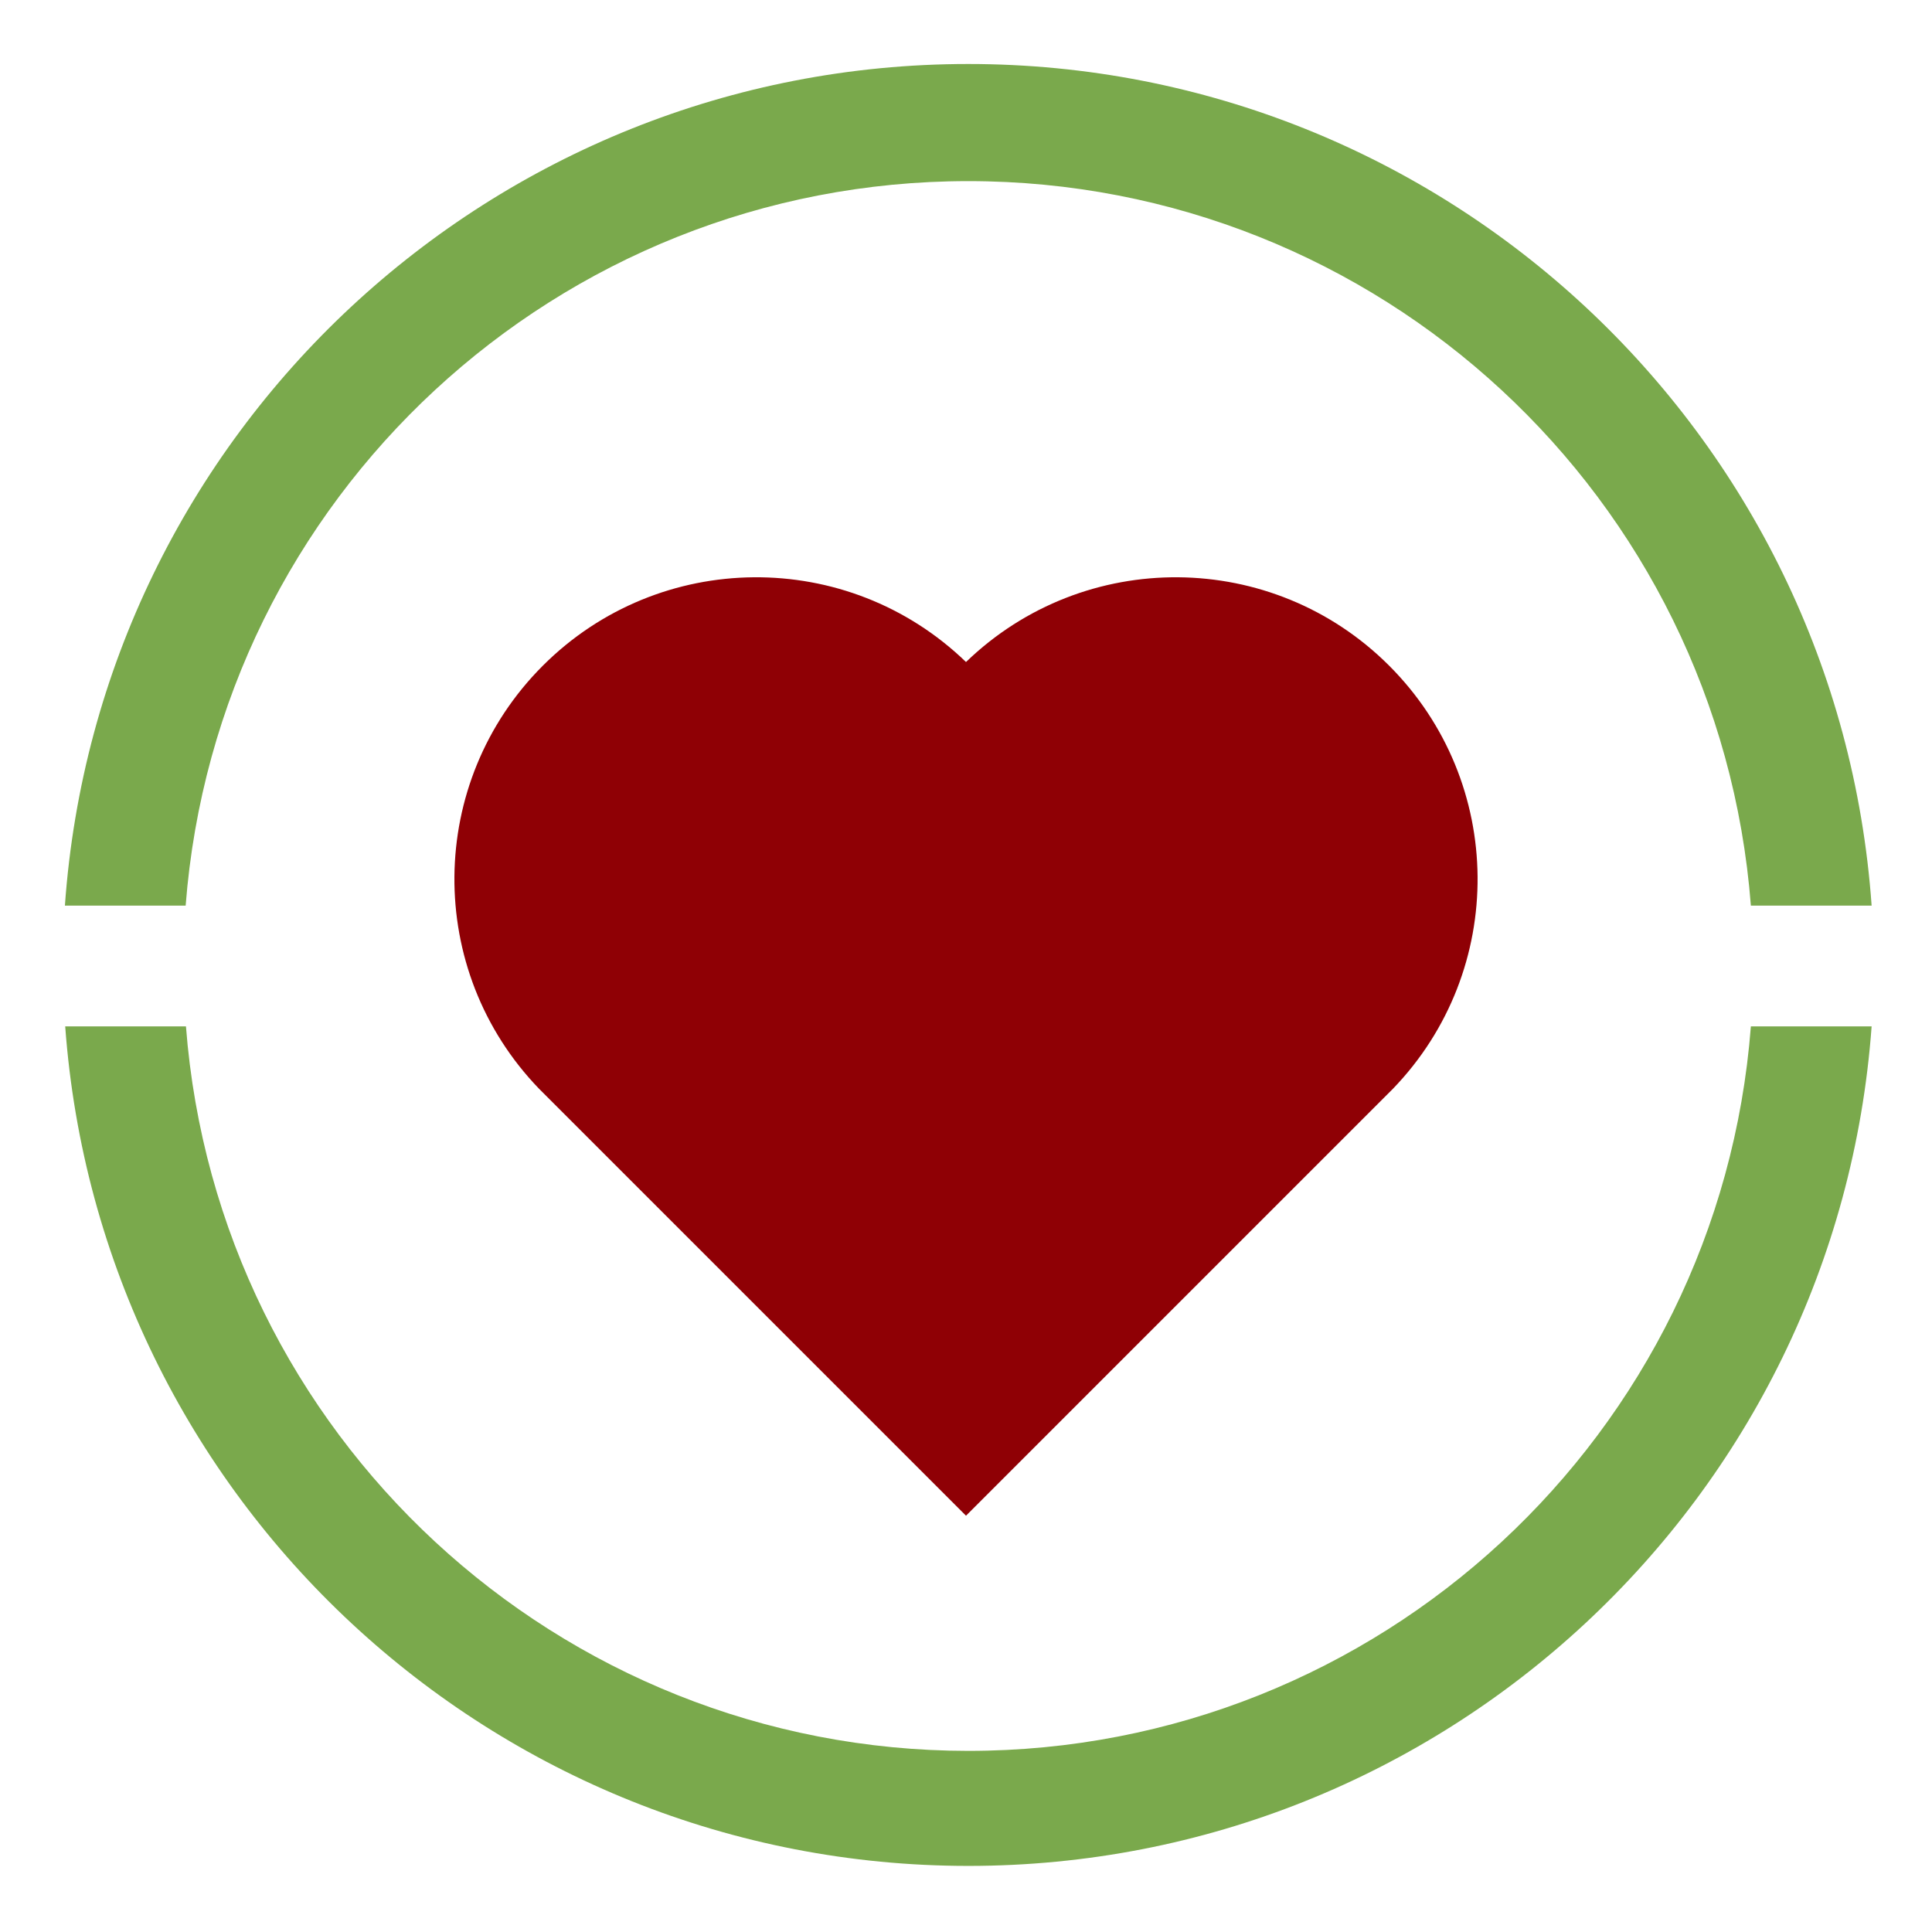
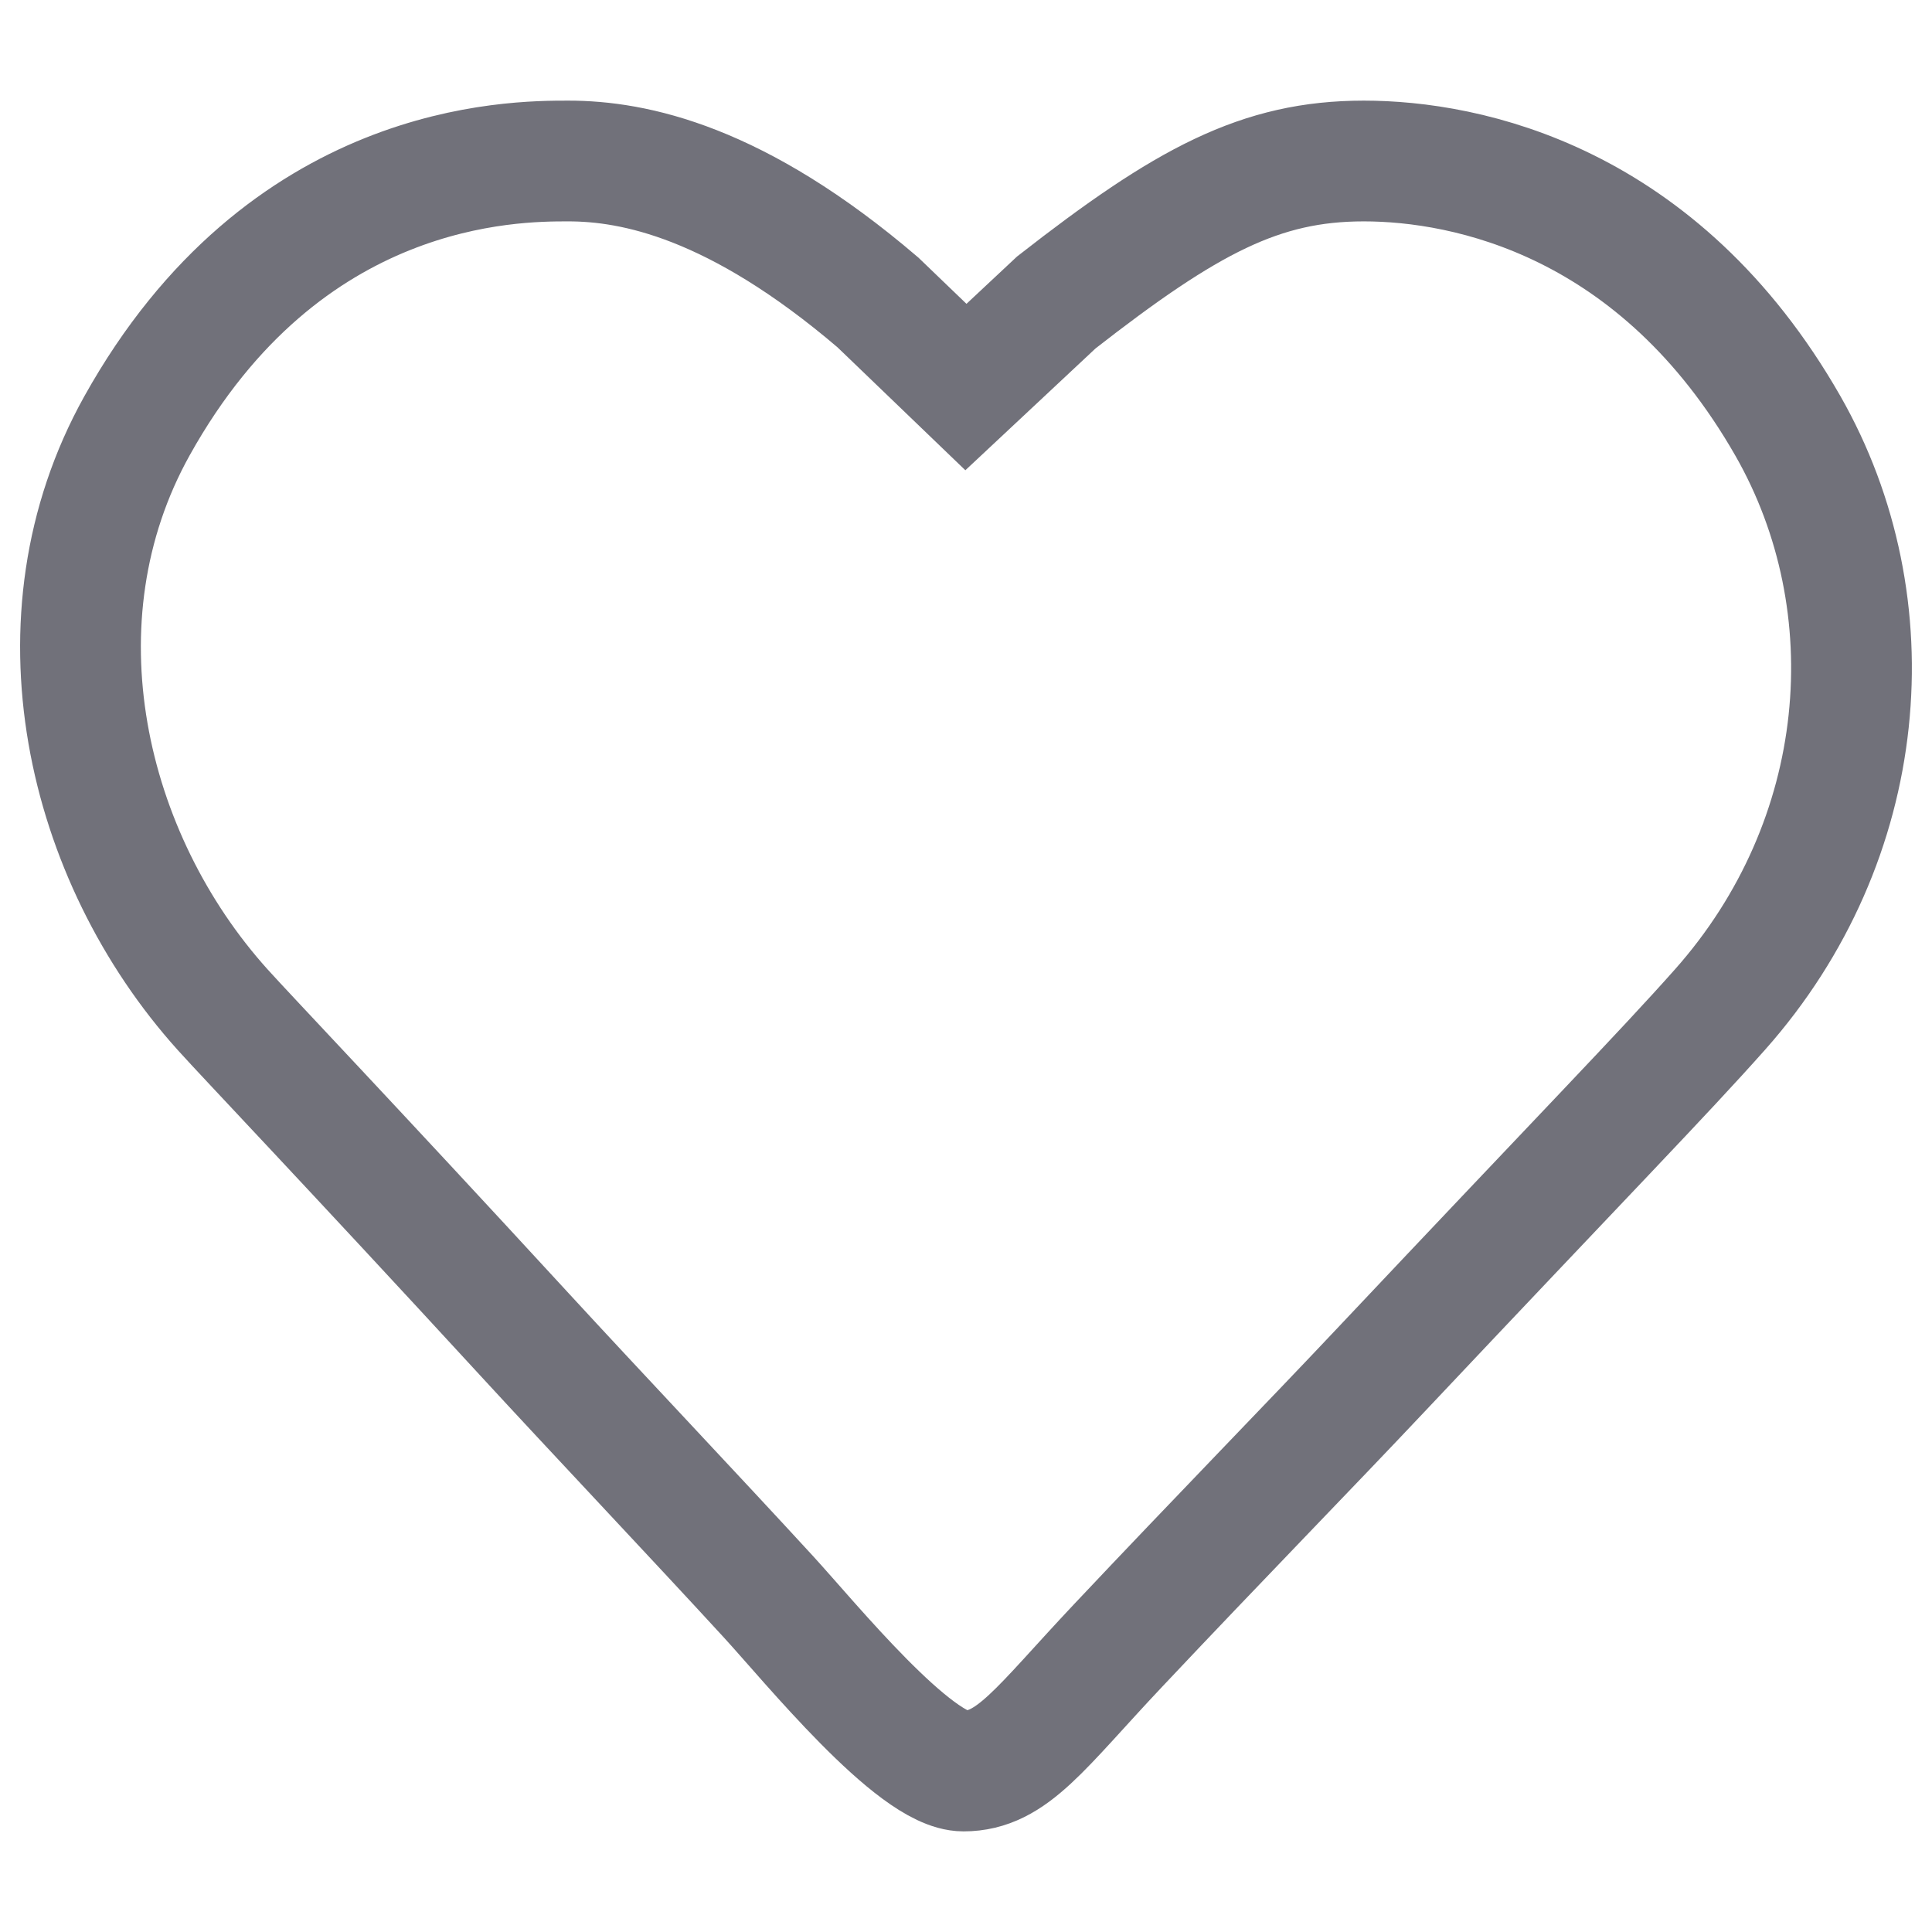
- <svg xmlns="http://www.w3.org/2000/svg" id="Layer_1" data-name="Layer 1" viewBox="0 0 64 64">
-   <defs>
-     <style>.cls-1{fill:#7aa94c;}.cls-2{fill:#8f0005;}</style>
-   </defs>
-   <path class="cls-1" d="M32.07,6A26,26,0,0,1,58,30h4A30,30,0,0,0,2.15,30h4A26,26,0,0,1,32.07,6Z" />
-   <path class="cls-1" d="M32.07,58A26,26,0,0,1,6.16,34h-4A30,30,0,0,0,62,34H58A26,26,0,0,1,32.07,58Z" />
-   <path class="cls-2" d="M32,21.93A10,10,0,0,0,17.86,36.07L32,50.21,46.14,36.07A10,10,0,0,0,32,21.93Z" />
+ <svg xmlns="http://www.w3.org/2000/svg" width="20px" height="20px" viewBox="0 0 24 24" fill="none">
+   <path fill-rule="evenodd" clip-rule="evenodd" d="M11.969 22C12.576 22 12.918 21.471 13.895 20.435C15.115 19.14 16.292 17.934 17.146 17.027C19.669 14.351 20.661 13.336 21.365 12.543C23.236 10.438 23.478 7.512 22.21 5.291C20.61 2.492 18.225 2 16.942 2C15.659 2 14.742 2.492 13.122 3.757L11.999 4.808L10.906 3.757C9.149 2.255 7.876 2 7.059 2C6.378 2 3.534 2 1.701 5.291C0.363 7.693 1.062 10.651 2.766 12.543C3.071 12.882 4.329 14.2 6.511 16.572C7.389 17.527 8.633 18.841 9.548 19.838C10.066 20.403 11.363 22 11.969 22Z" stroke="#71717A" stroke-width="1.5" />
</svg>
